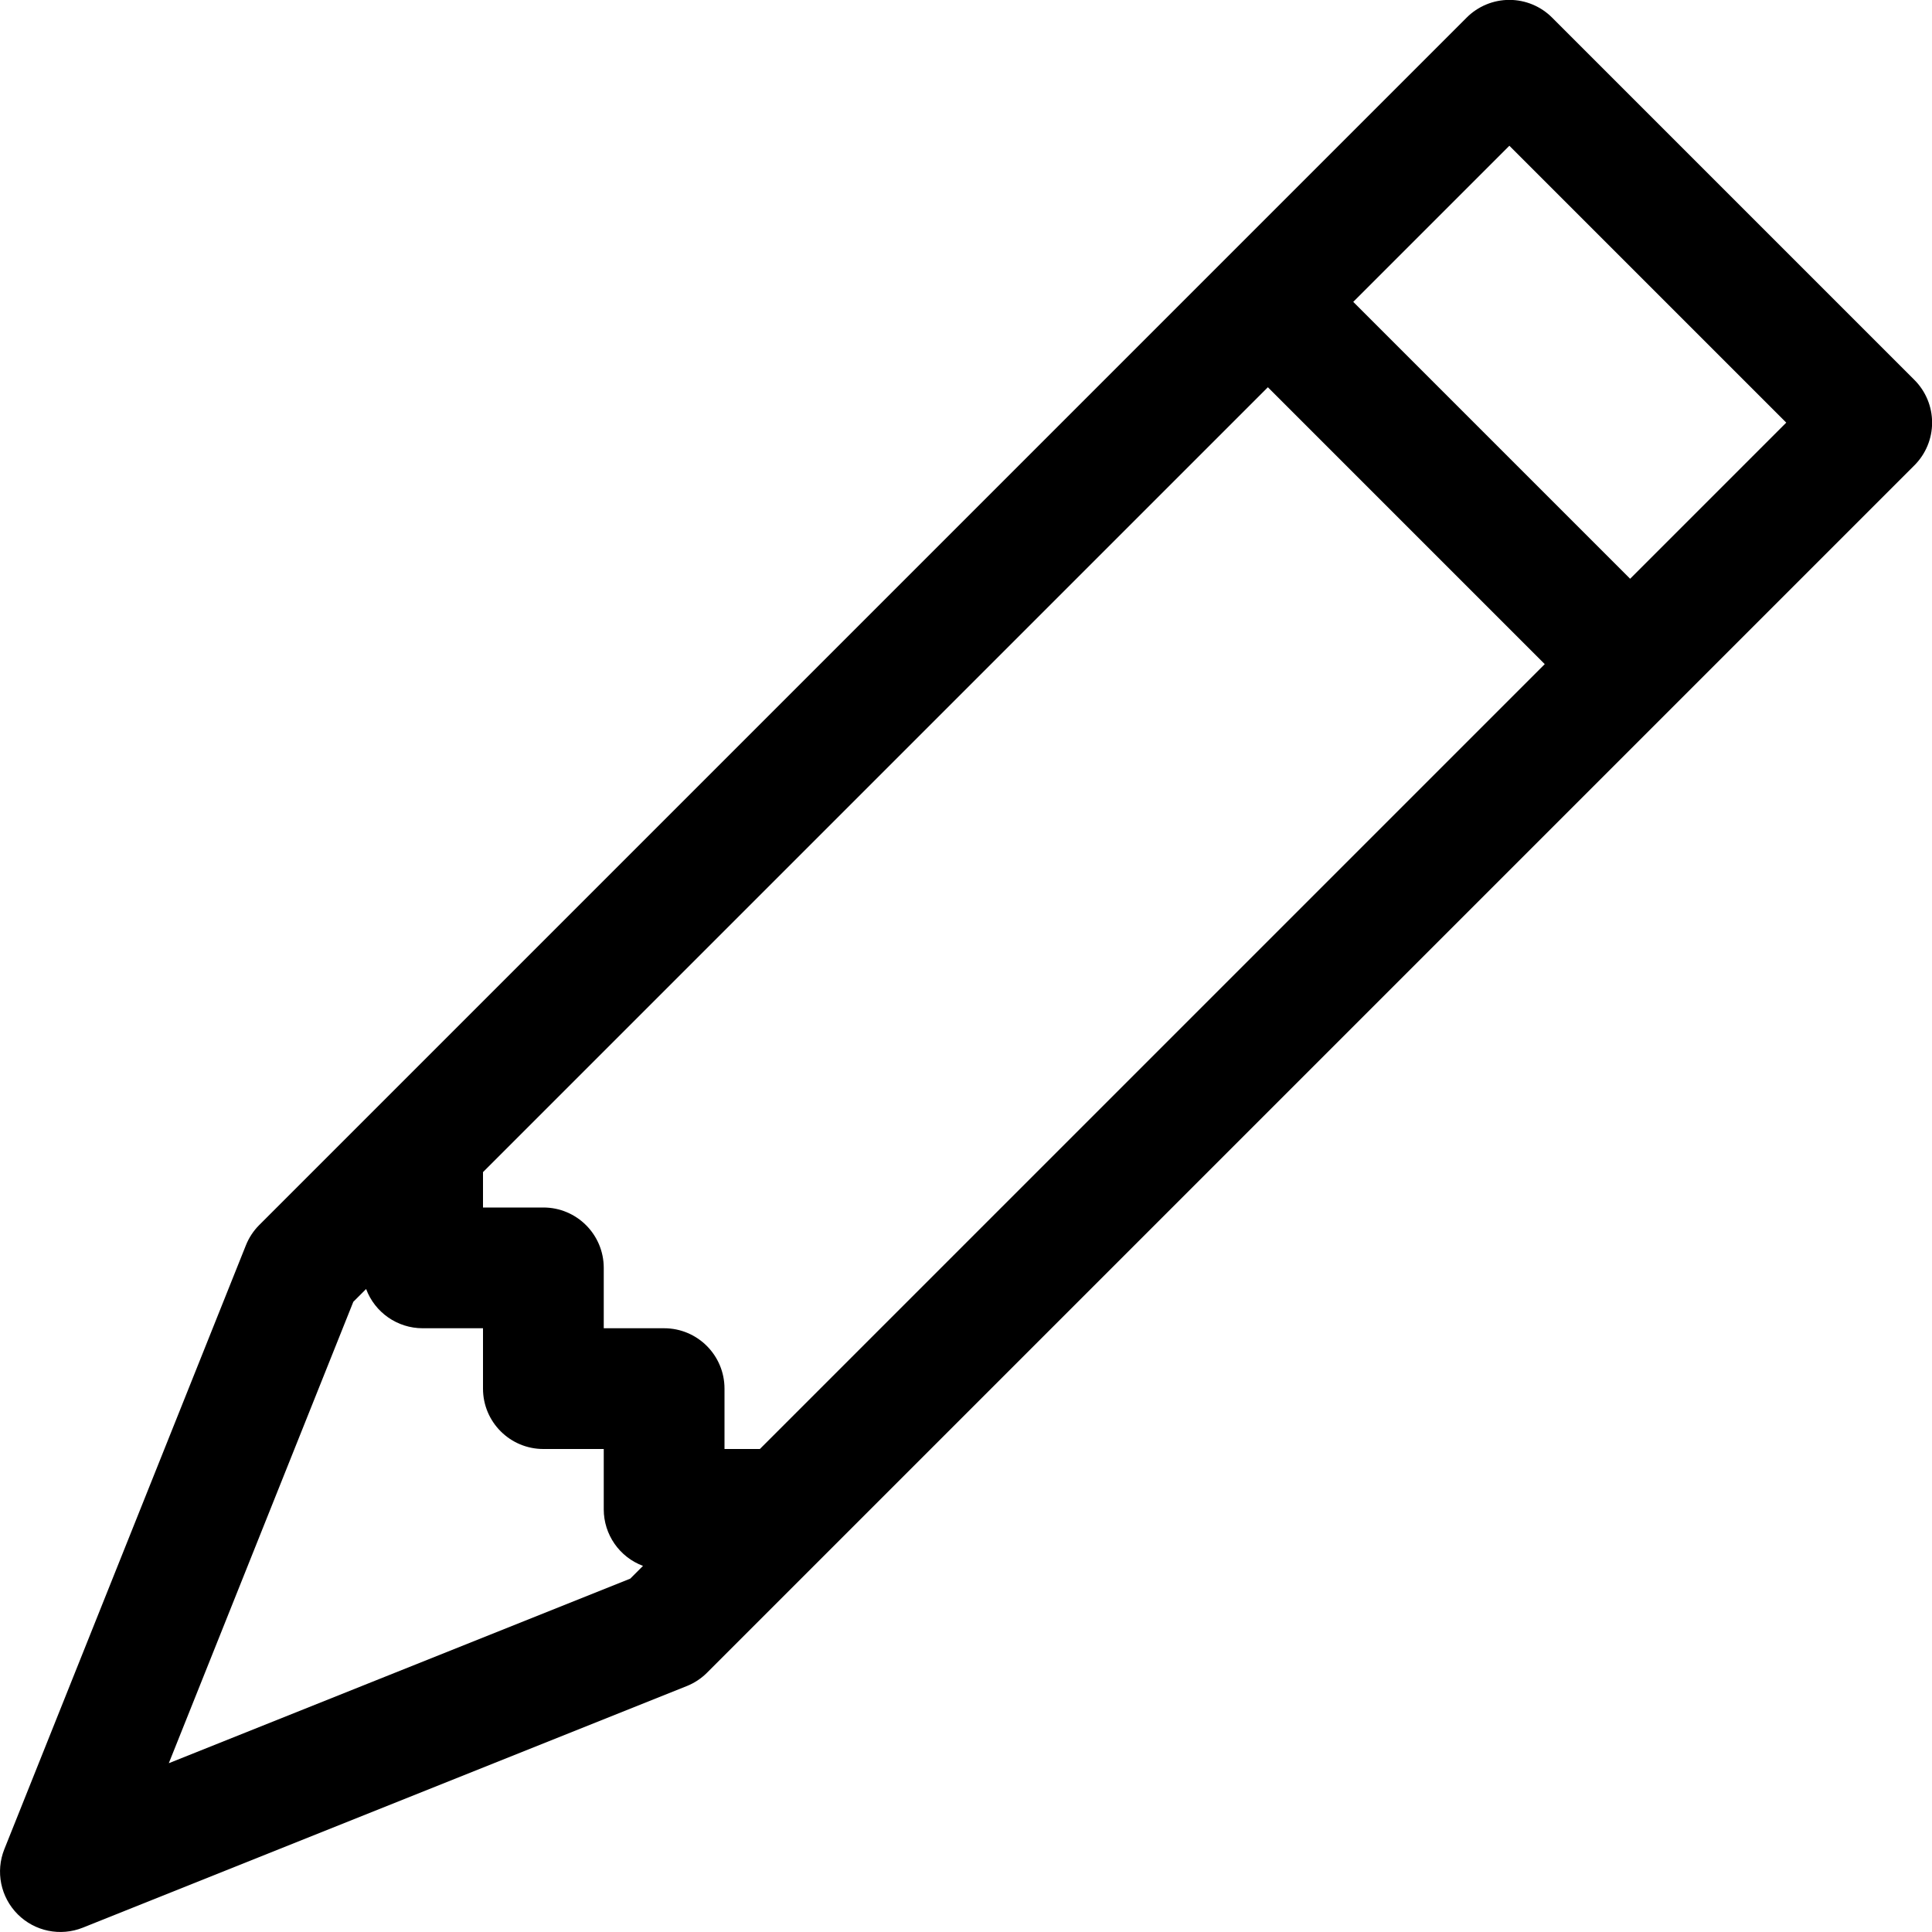
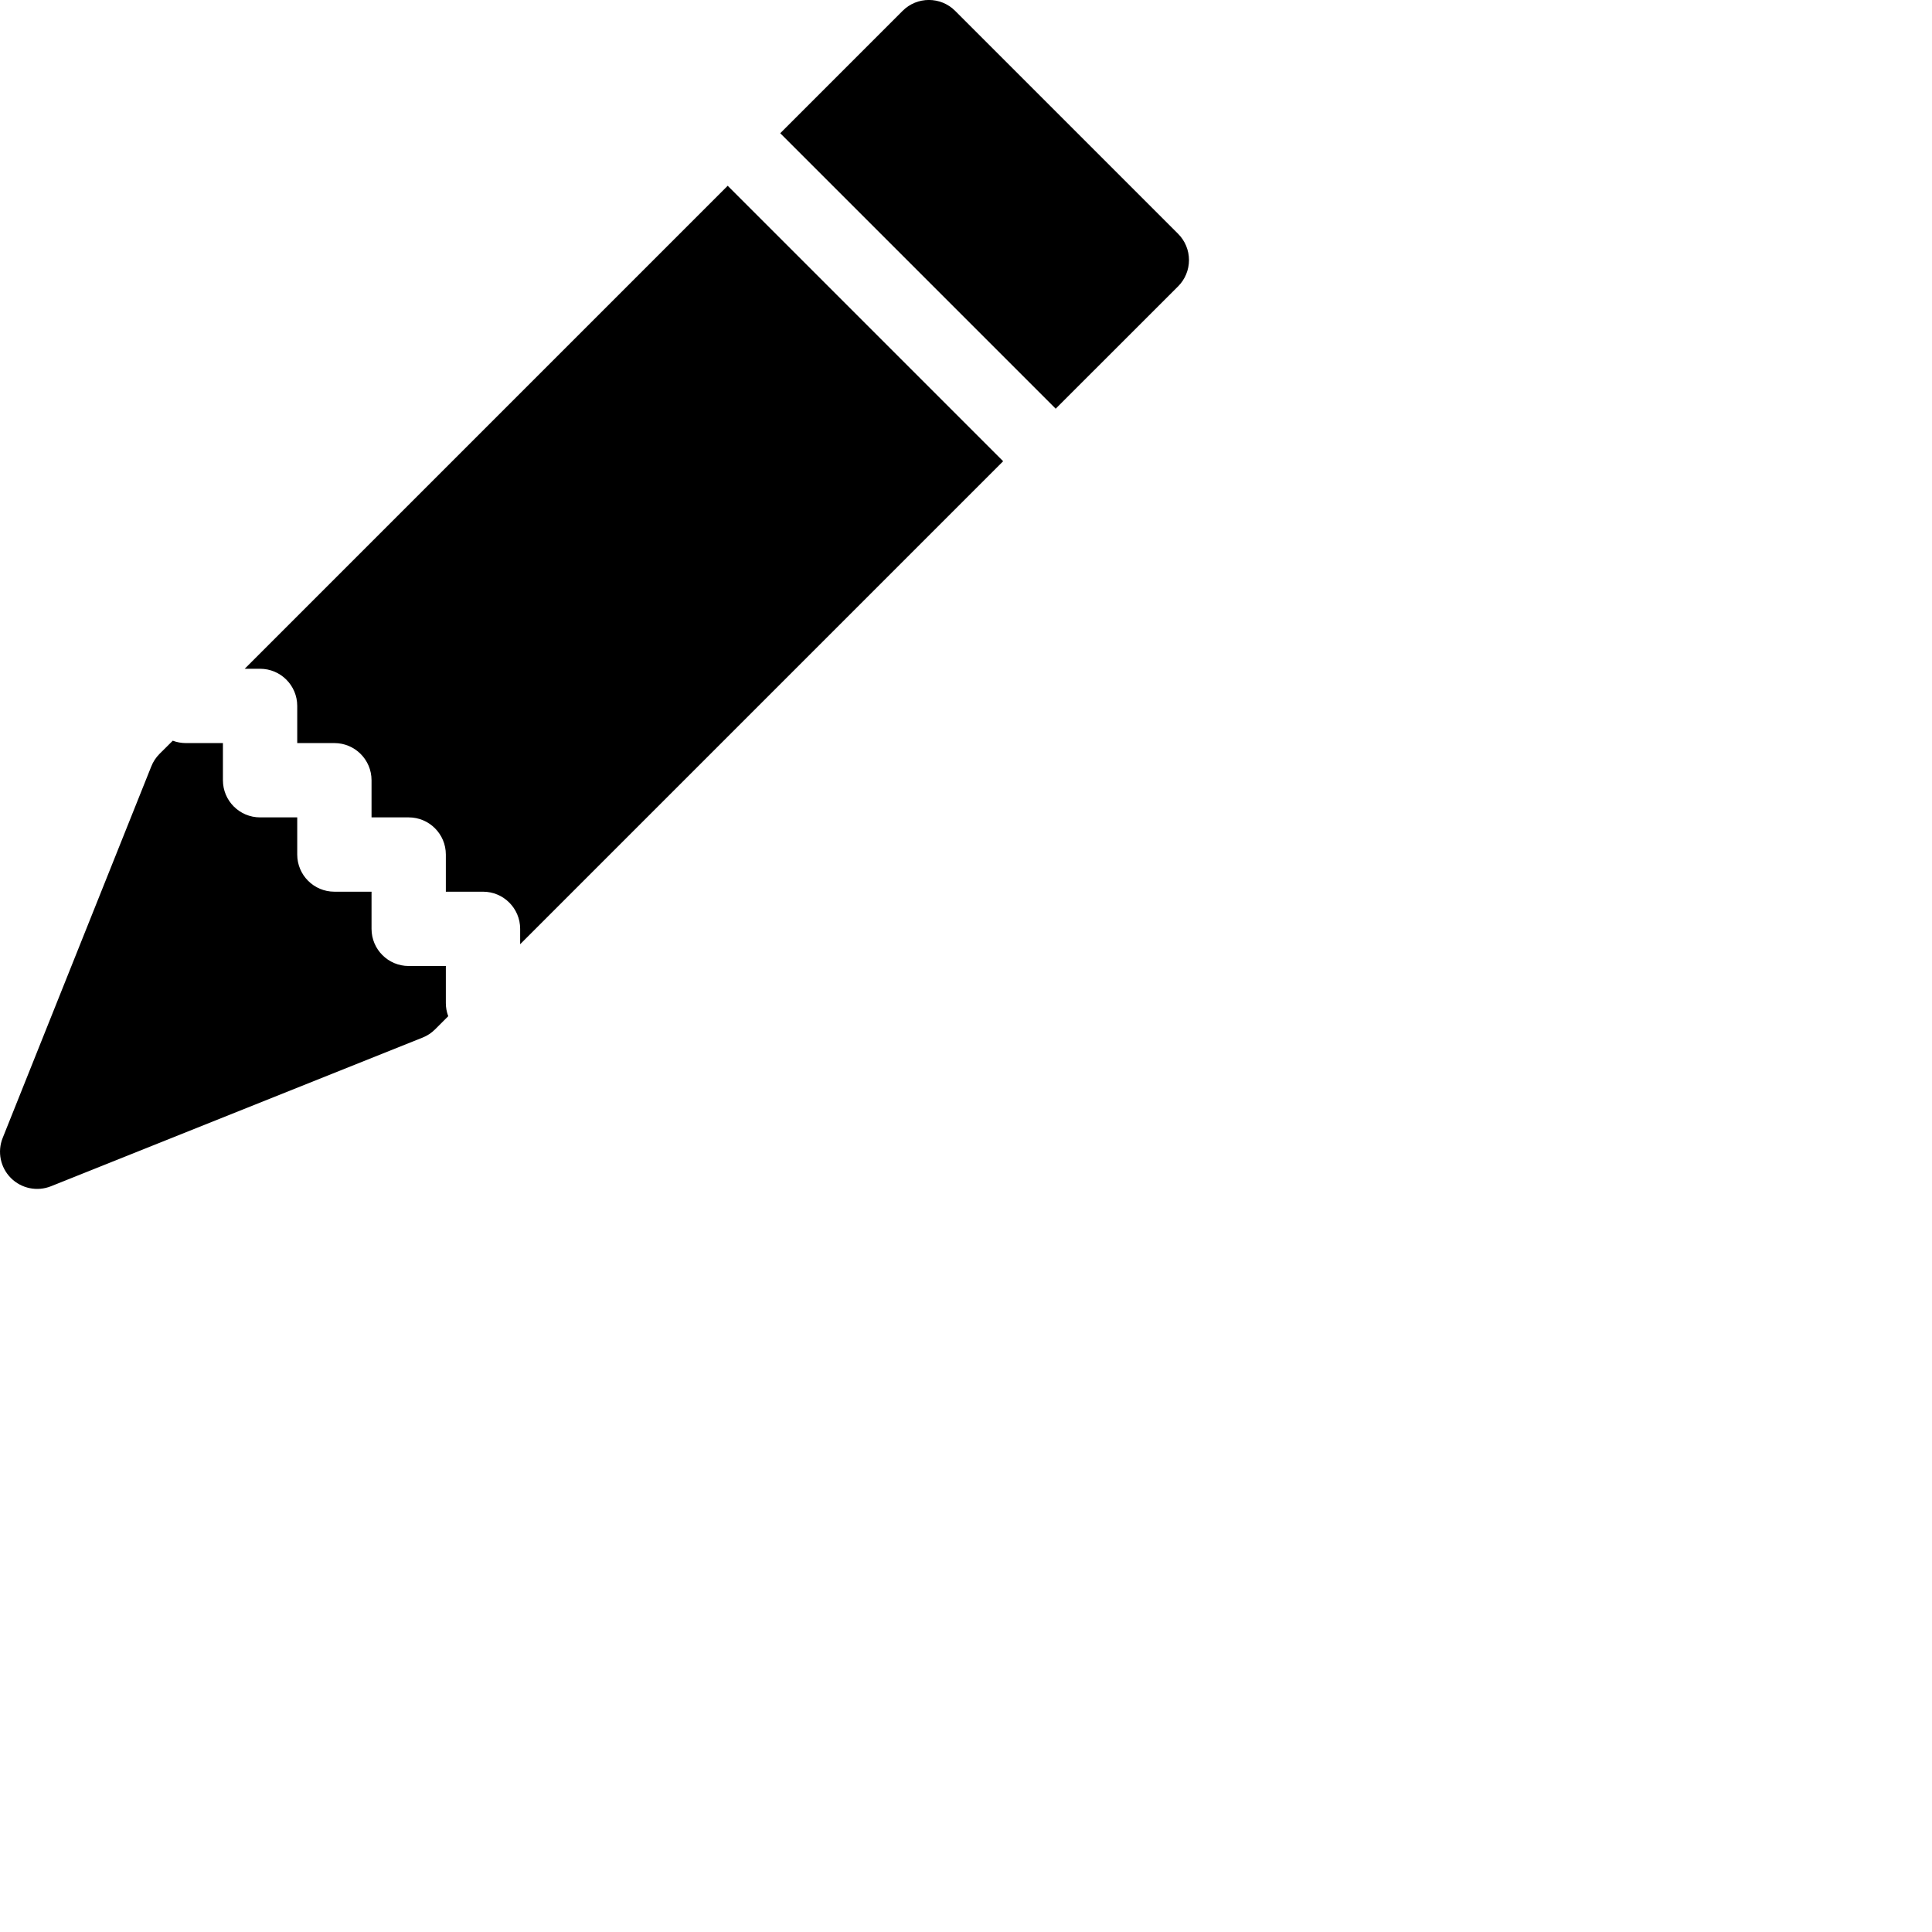
- <svg xmlns="http://www.w3.org/2000/svg" width="16" height="16" fill="currentColor" class="bi bi-pencil" viewbox="0 0 16 16">
-   <path d="M12.146.146a.5.5 0 0 1 .708 0l3 3a.5.5 0 0 1 0 .708l-10 10a.5.5 0 0 1-.168.11l-5 2a.5.5 0 0 1-.65-.65l2-5a.5.5 0 0 1 .11-.168l10-10zM11.207 2.5 13.5 4.793 14.793 3.5 12.5 1.207 11.207 2.5zm1.586 3L10.5 3.207 4 9.707V10h.5a.5.5 0 0 1 .5.5v.5h.5a.5.5 0 0 1 .5.5v.5h.293l6.5-6.5zm-9.761 5.175-.106.106-1.528 3.821 3.821-1.528.106-.106A.5.5 0 0 1 5 12.5V12h-.5a.5.5 0 0 1-.5-.5V11h-.5a.5.5 0 0 1-.468-.325z" />
+ <svg xmlns="http://www.w3.org/2000/svg" width="26" height="26" fill="currentColor" class="bi bi-pencil-fill" viewbox="0 0 16 16">
+   <path d="M12.854.146a.5.5 0 0 0-.707 0L10.5 1.793 14.207 5.5l1.647-1.646a.5.5 0 0 0 0-.708l-3-3zm.646 6.061L9.793 2.5 3.293 9H3.5a.5.5 0 0 1 .5.5v.5h.5a.5.5 0 0 1 .5.5v.5h.5a.5.5 0 0 1 .5.5v.5h.5a.5.5 0 0 1 .5.5v.207l6.5-6.5zm-7.468 7.468A.5.5 0 0 1 6 13.5V13h-.5a.5.5 0 0 1-.5-.5V12h-.5a.5.5 0 0 1-.5-.5V11h-.5a.5.5 0 0 1-.5-.5V10h-.5a.499.499 0 0 1-.175-.032l-.179.178a.5.5 0 0 0-.11.168l-2 5a.5.5 0 0 0 .65.65l5-2a.5.5 0 0 0 .168-.11l.178-.178z" />
</svg>
